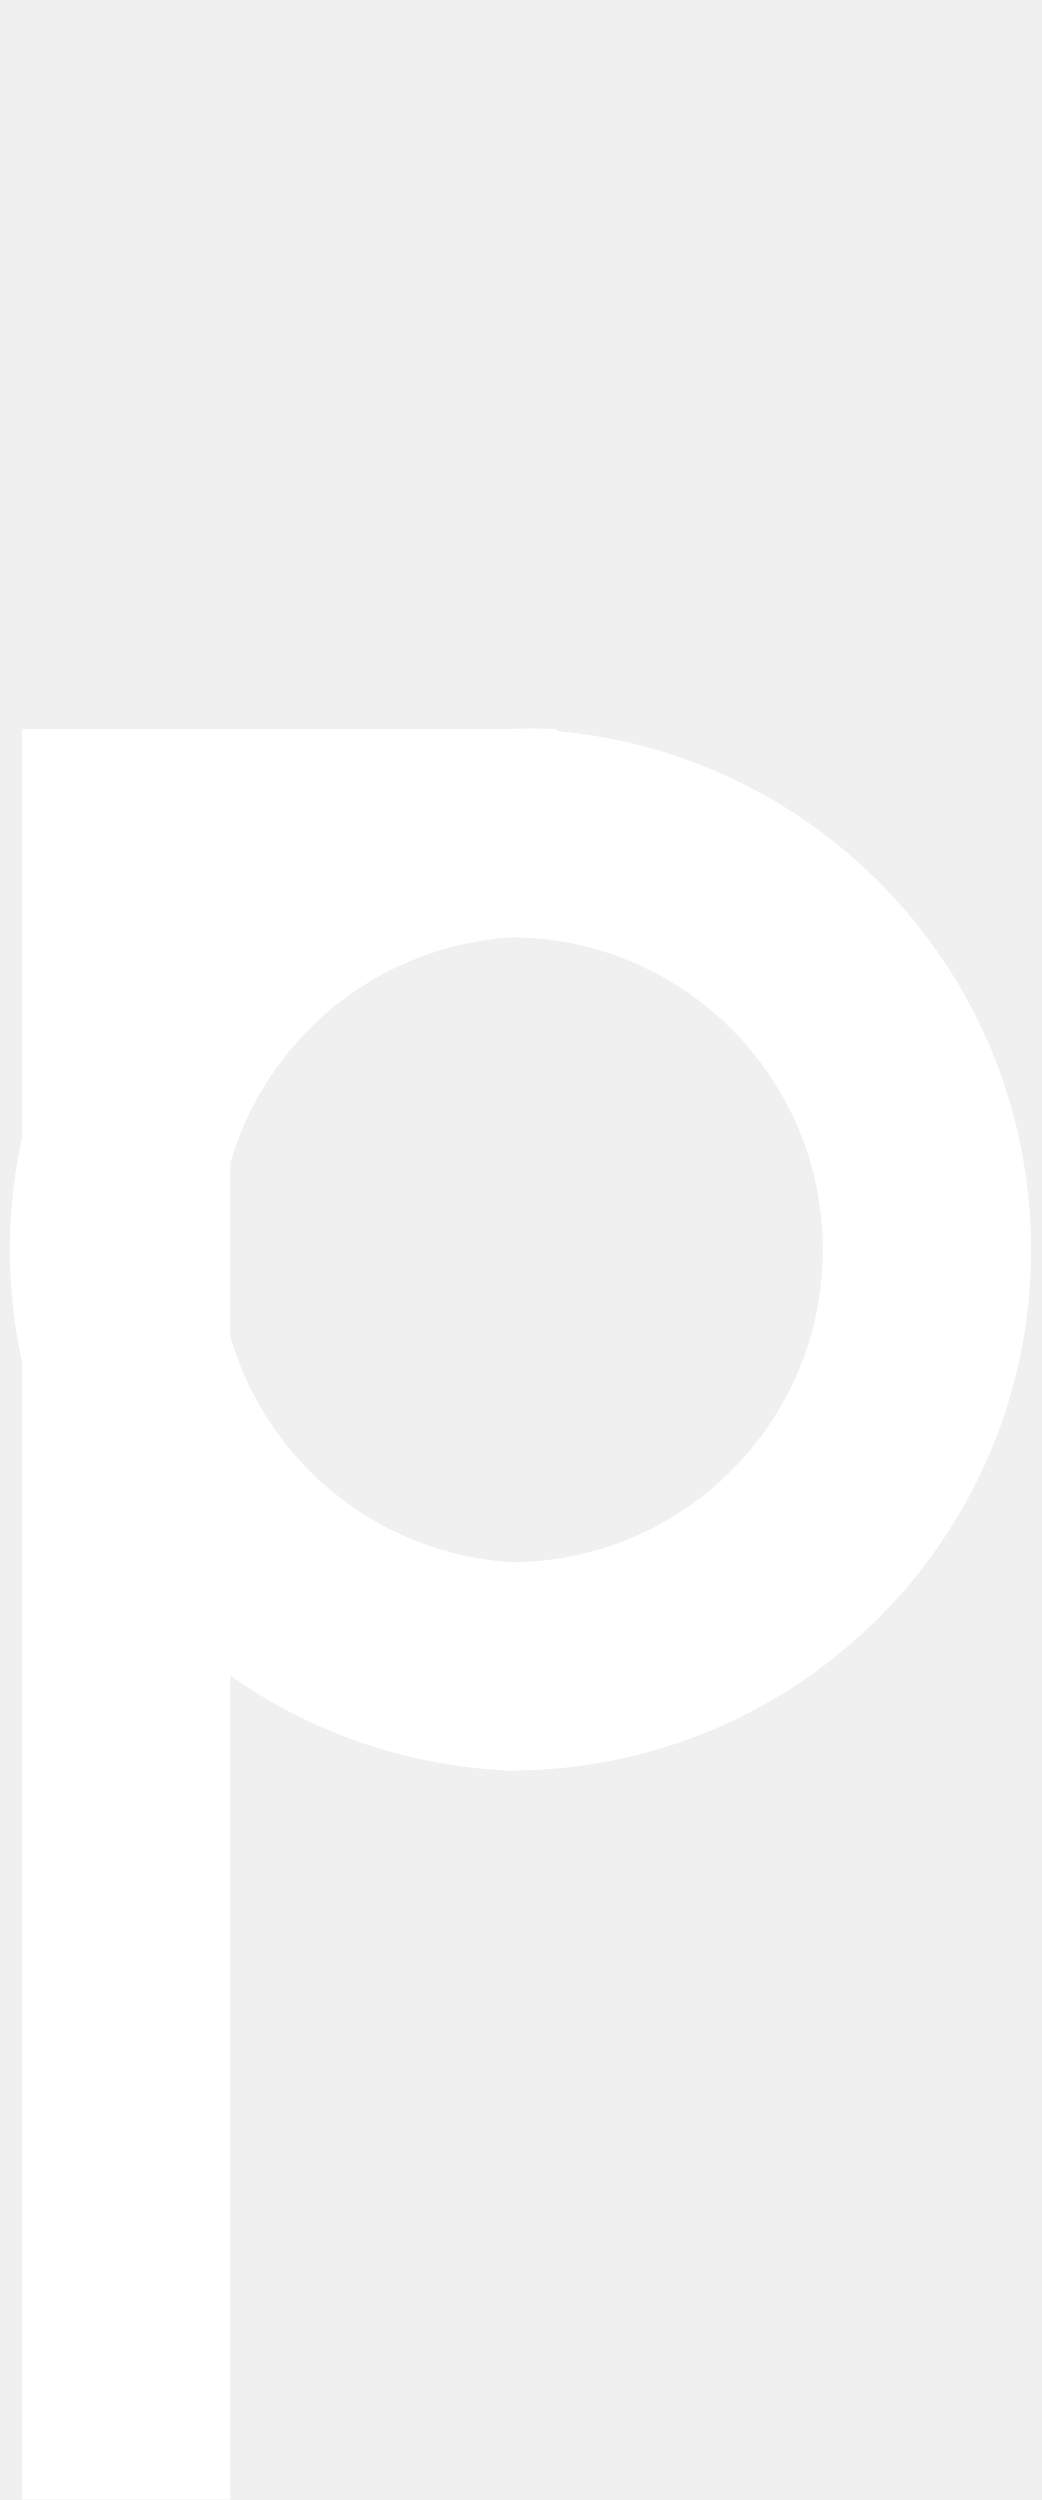
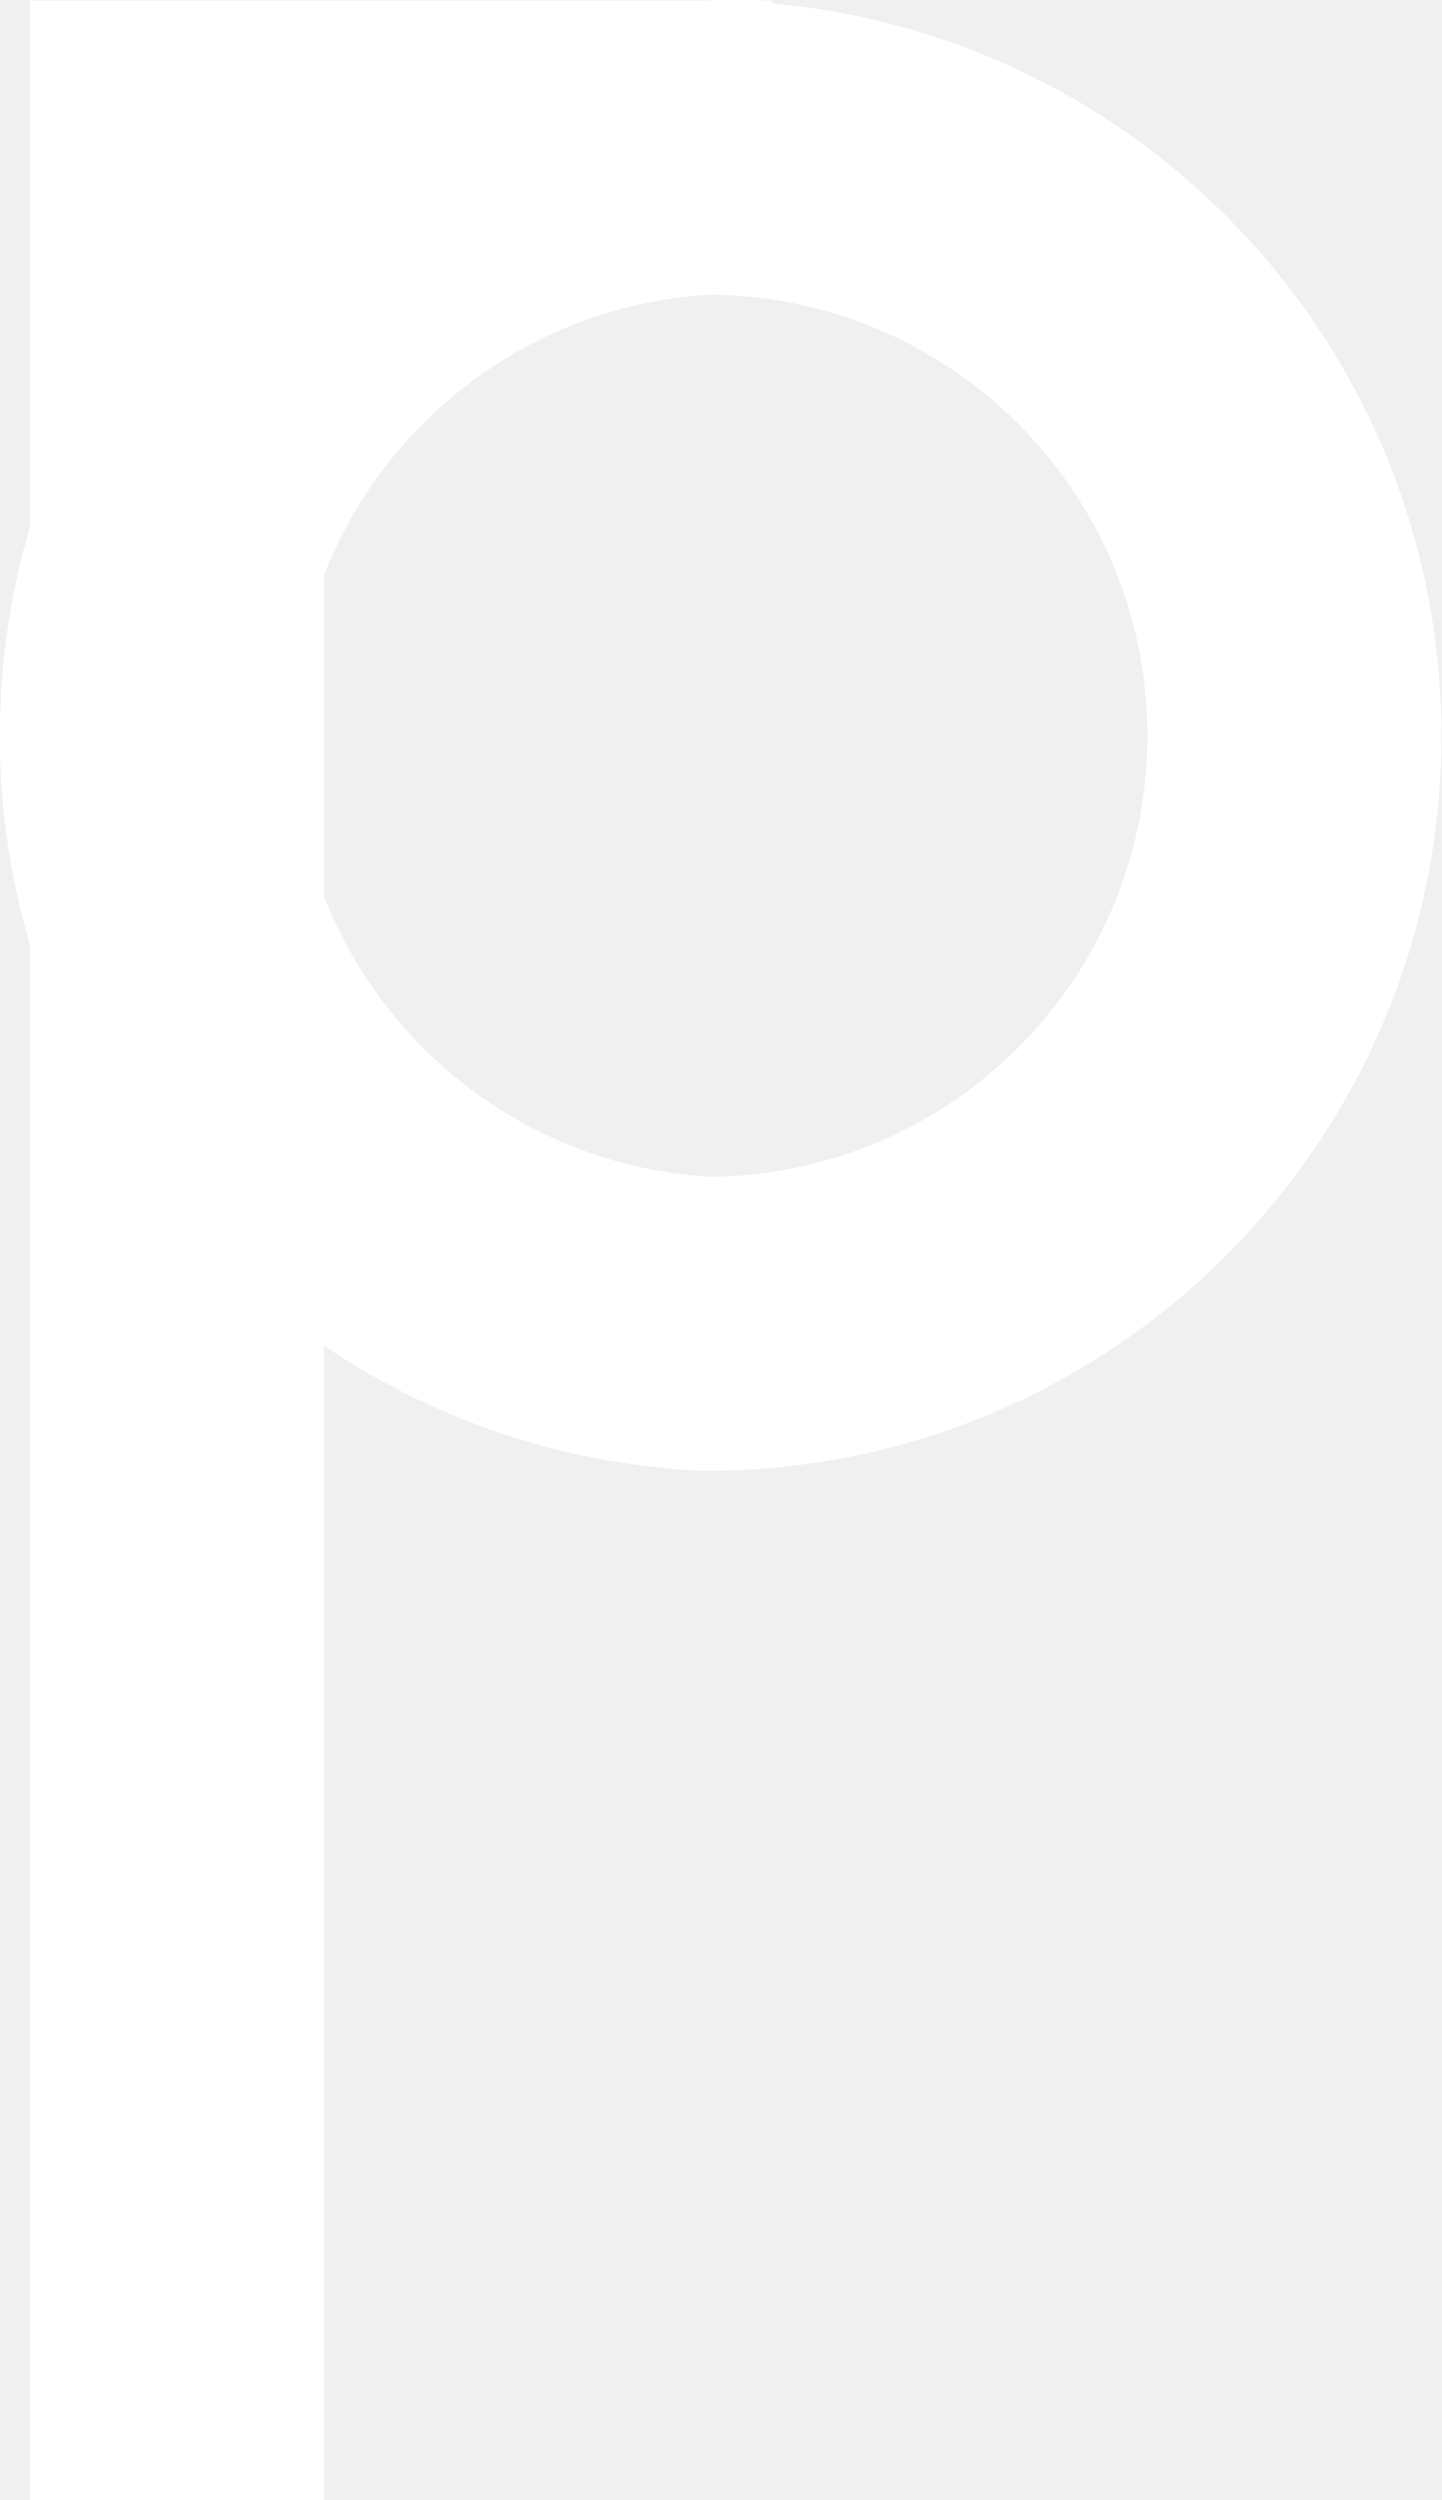
- <svg xmlns="http://www.w3.org/2000/svg" id="Layer_1" data-name="Layer 1" viewBox="0 0 25 60.01">
+ <svg xmlns="http://www.w3.org/2000/svg" id="Layer_1" data-name="Layer 1" viewBox="0 0 24.51 42.51">
  <defs>
-     <style>.cls-1,.cls-2{fill:none;}.cls-2{stroke:#fff;stroke-width:5px;}</style>
+     <style>.cls-1{fill:none;stroke:#fff;stroke-width:5px;}</style>
  </defs>
-   <rect class="cls-1" x="2.5" width="20" height="20" />
-   <path class="cls-2" d="M9.75,20a10,10,0,1,1,0,20,10,10,0,1,1,1-20H.53V60" transform="translate(2.5)" />
+   <path class="cls-1" d="M30,40a10,10,0,0,1,0,20,10,10,0,0,1,1-20H21V80" transform="translate(-17.99 -37.49)" />
</svg>
